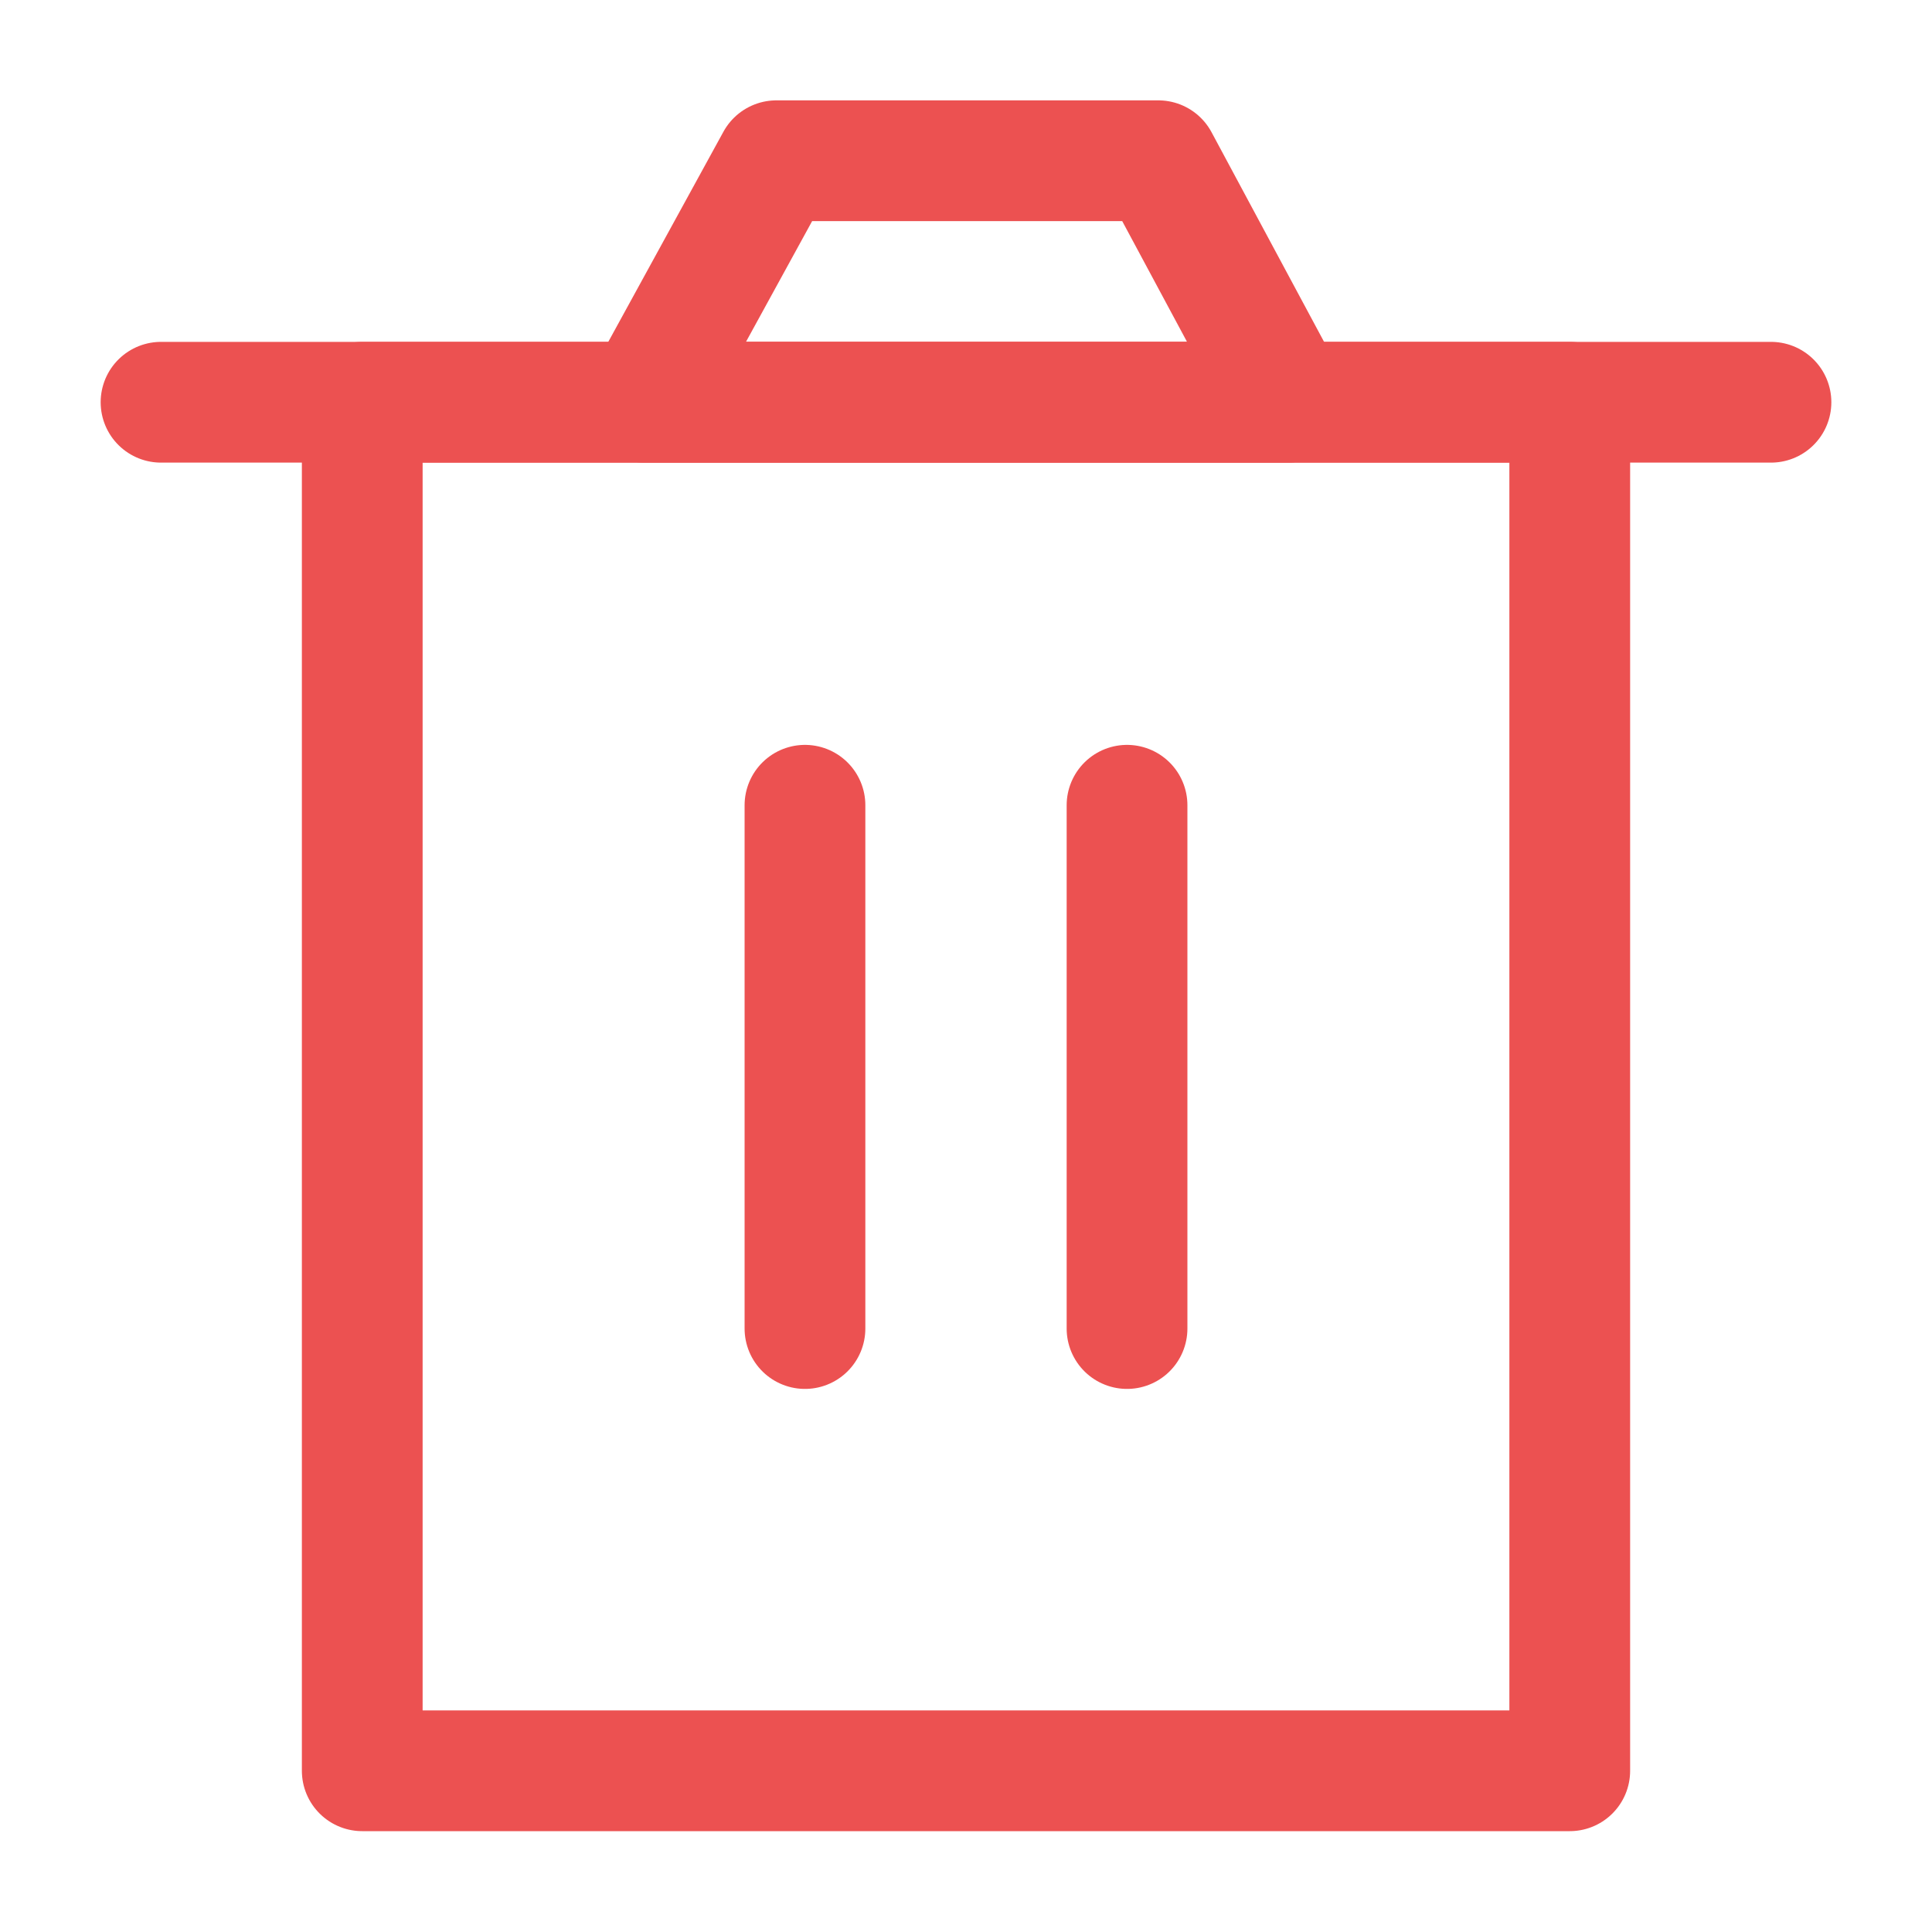
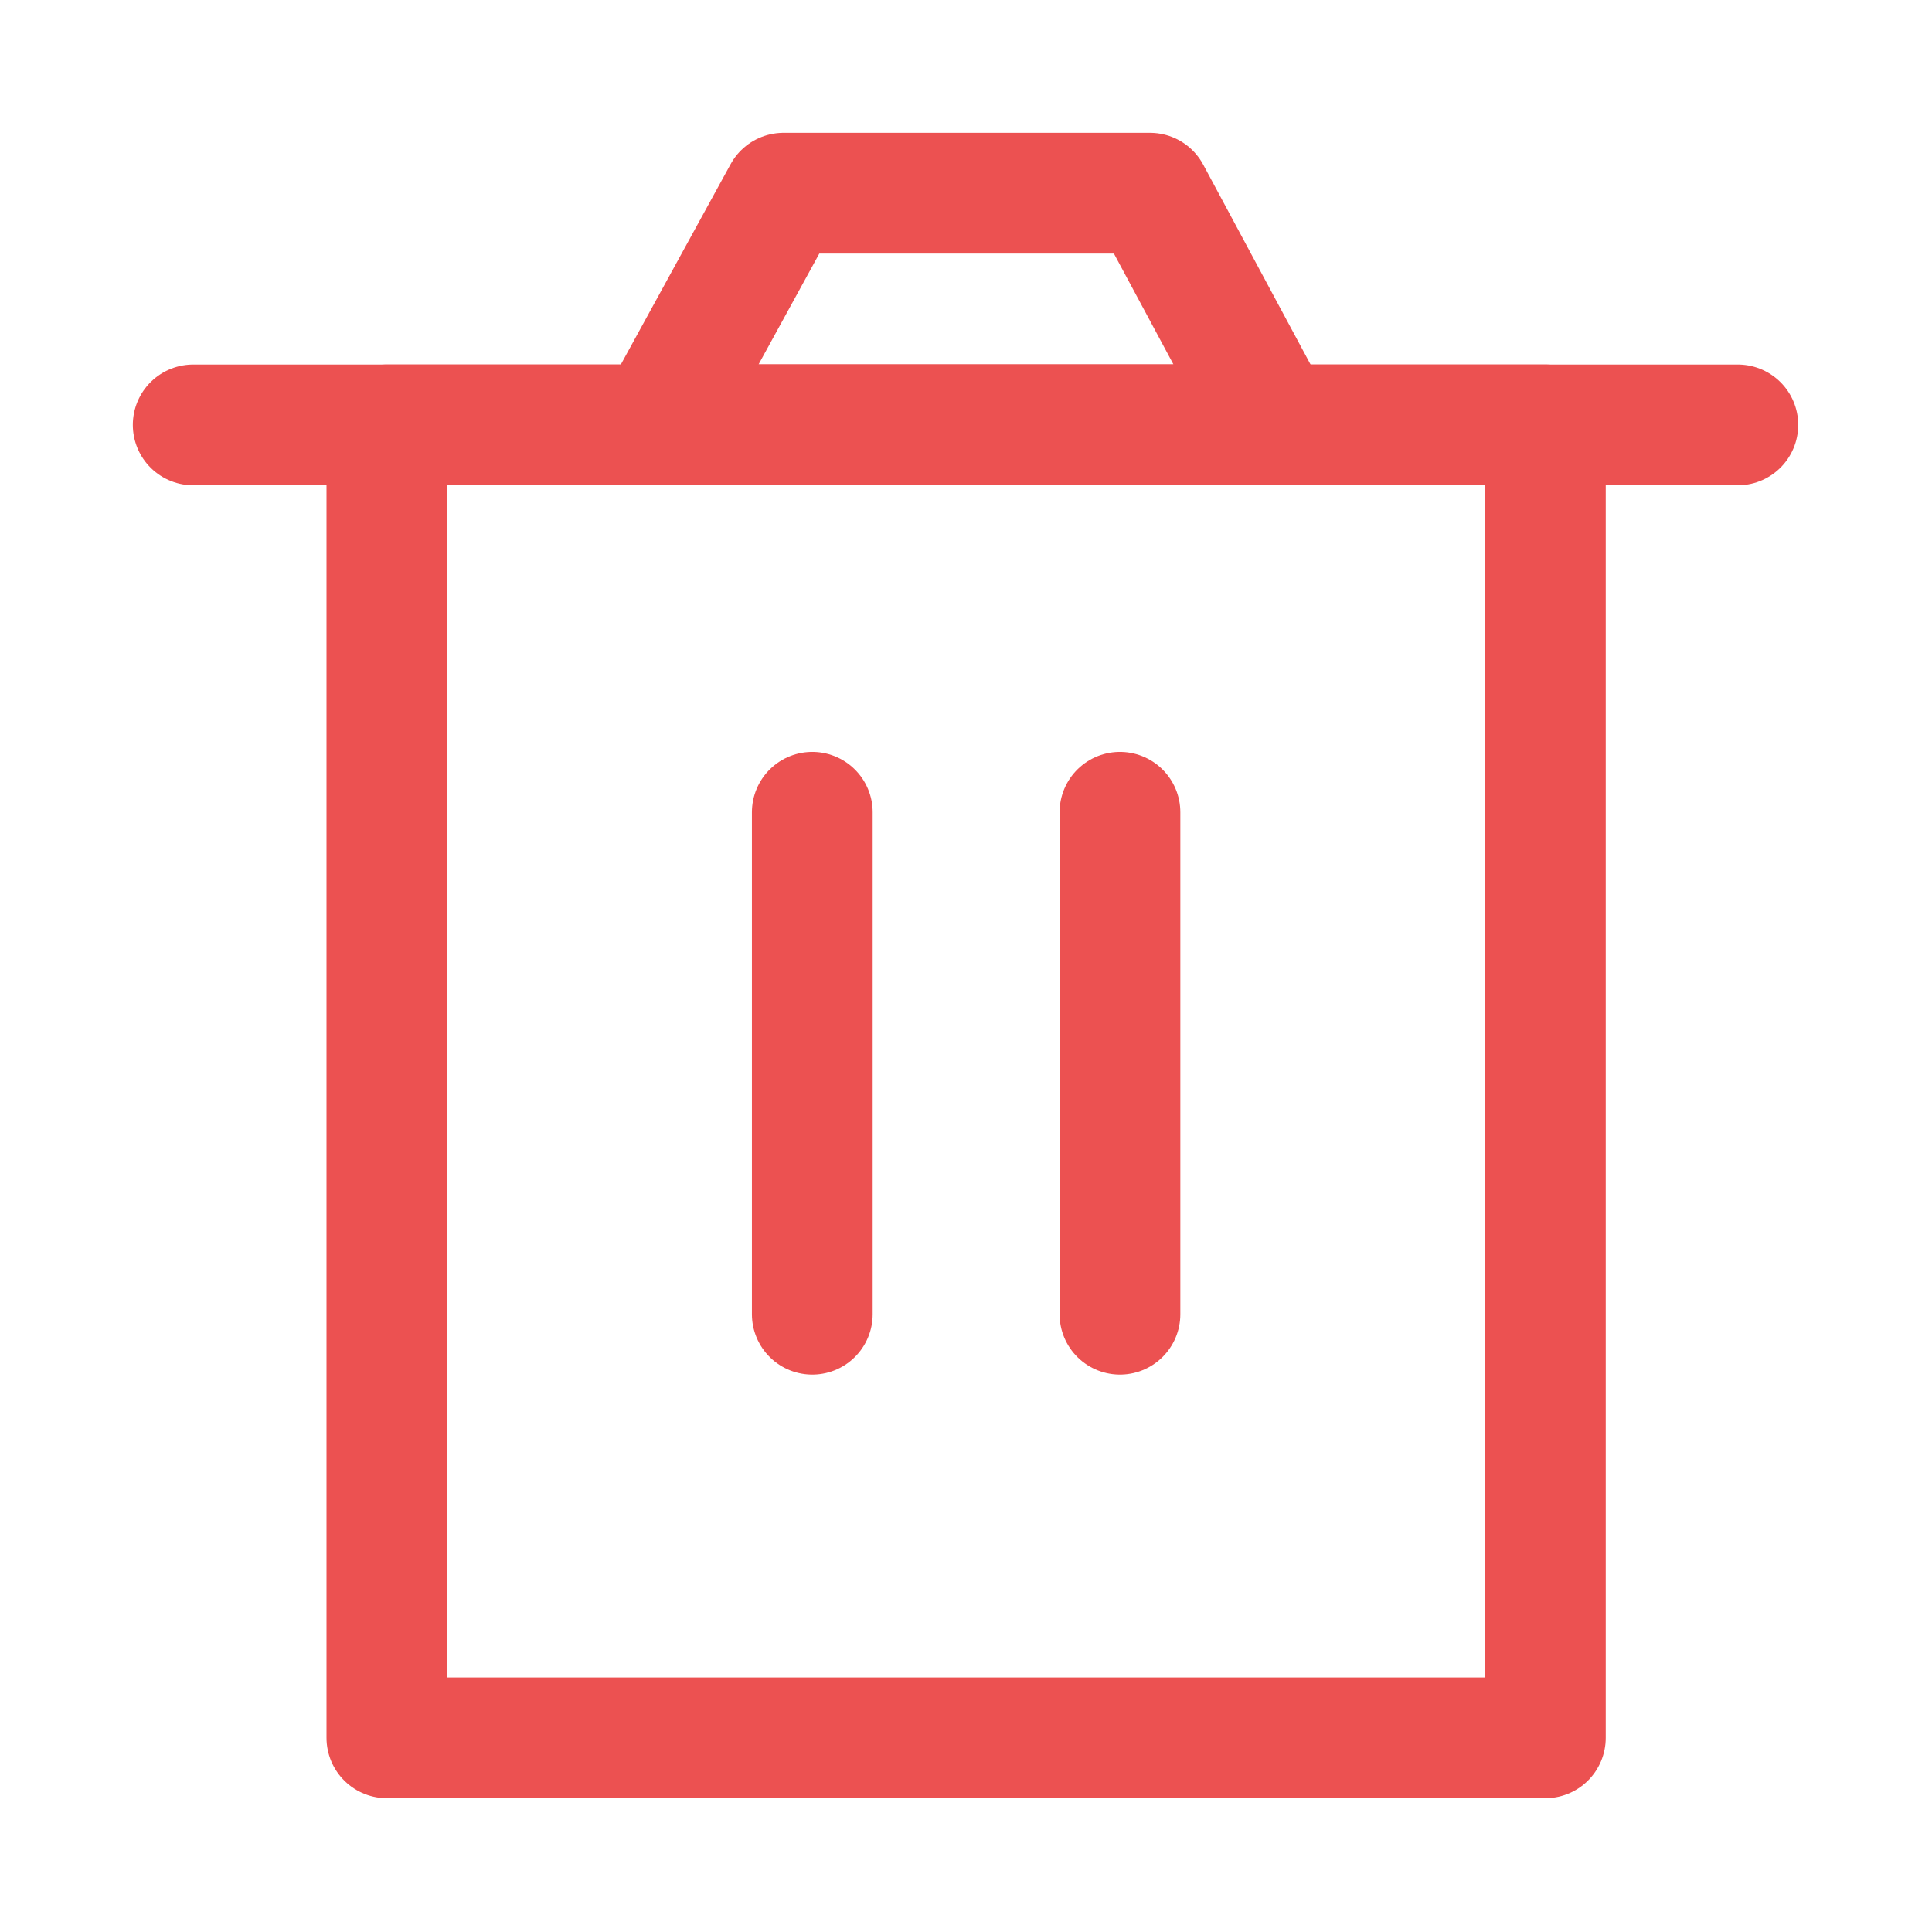
- <svg xmlns="http://www.w3.org/2000/svg" width="20" height="20" viewBox="0 0 20 20" fill="none">
-   <path d="M3.75 4.164V18.331H16.25V4.164H3.75Z" stroke="#EC5151" stroke-width="1.25" stroke-linejoin="round" />
-   <path d="M8.333 8.336V13.753" stroke="#EC5151" stroke-width="1.25" stroke-linecap="round" stroke-linejoin="round" />
-   <path d="M11.667 8.336V13.753" stroke="#EC5151" stroke-width="1.25" stroke-linecap="round" stroke-linejoin="round" />
-   <path d="M1.667 4.164H18.333" stroke="#EC5151" stroke-width="1.25" stroke-linecap="round" stroke-linejoin="round" />
-   <path d="M6.667 4.164L8.037 1.664H11.991L13.333 4.164H6.667Z" stroke="#EC5151" stroke-width="1.25" stroke-linejoin="round" />
+ <svg xmlns="http://www.w3.org/2000/svg" width="16" height="16" viewBox="0 0 16 16" fill="none">
+   <path d="M3.204 3.519V14.392H12.798V3.519H3.204Z" stroke="#EC5151" stroke-linejoin="round" />
+   <path d="M6.727 6.727V10.884" stroke="#EC5151" stroke-linecap="round" stroke-linejoin="round" />
+   <path d="M9.275 6.727V10.884" stroke="#EC5151" stroke-linecap="round" stroke-linejoin="round" />
+   <path d="M1.6 3.519H14.392" stroke="#EC5151" stroke-linecap="round" stroke-linejoin="round" />
+   <path d="M5.438 3.518L6.489 1.6H9.524L10.554 3.518H5.438Z" stroke="#EC5151" stroke-linejoin="round" />
</svg>
